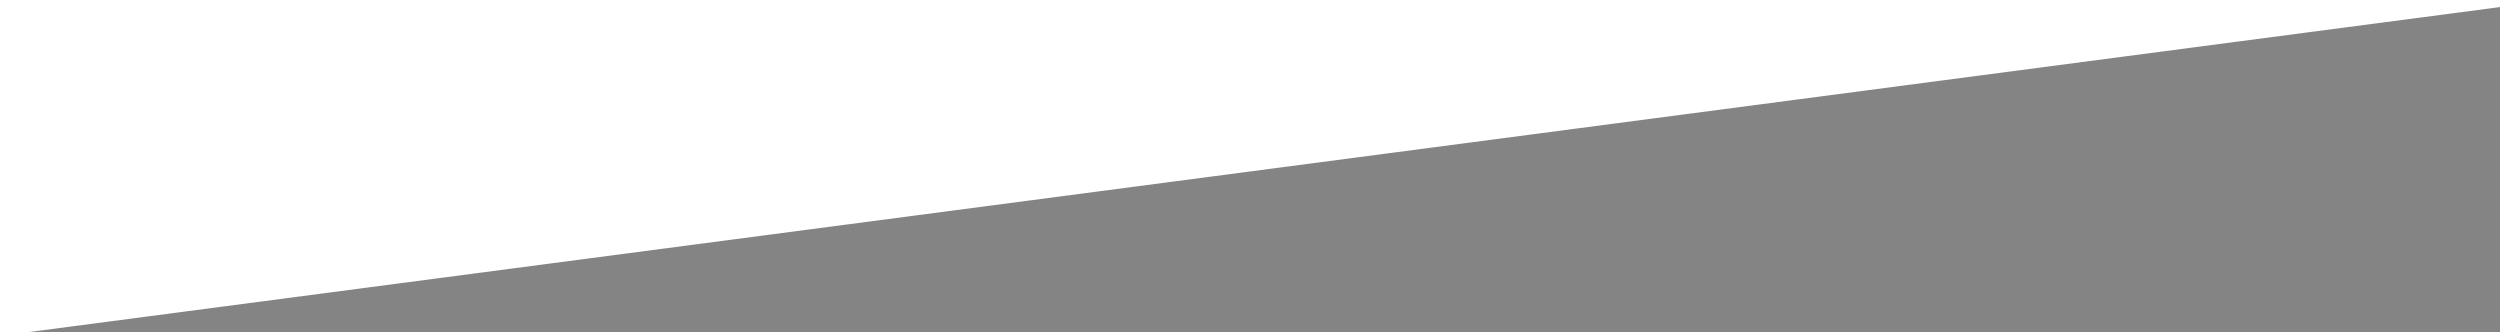
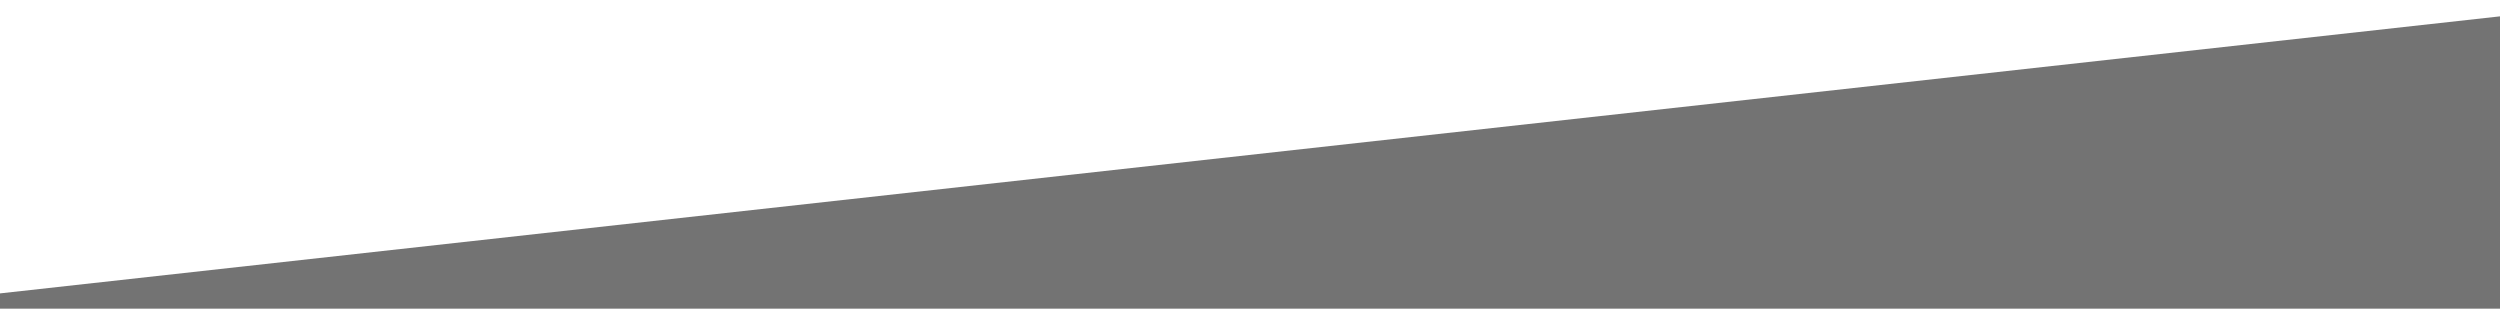
- <svg xmlns="http://www.w3.org/2000/svg" version="1.1" id="Ebene_1" x="0px" y="0px" viewBox="-3 77 400 53" enable-background="new -3 77 400 53" xml:space="preserve">
-   <polygon fill="#848484" points="398,131 -5,131 398,78 " />
+ <svg xmlns="http://www.w3.org/2000/svg" version="1.1" id="Ebene_1" x="0px" y="0px" viewBox="-27.6 74.8 406.6 50.1" enable-background="new -27.6 74.8 406.6 50.1" xml:space="preserve">
+   <polygon fill="#737373" points="403,125 -50,125 403,74.8 " />
</svg>
